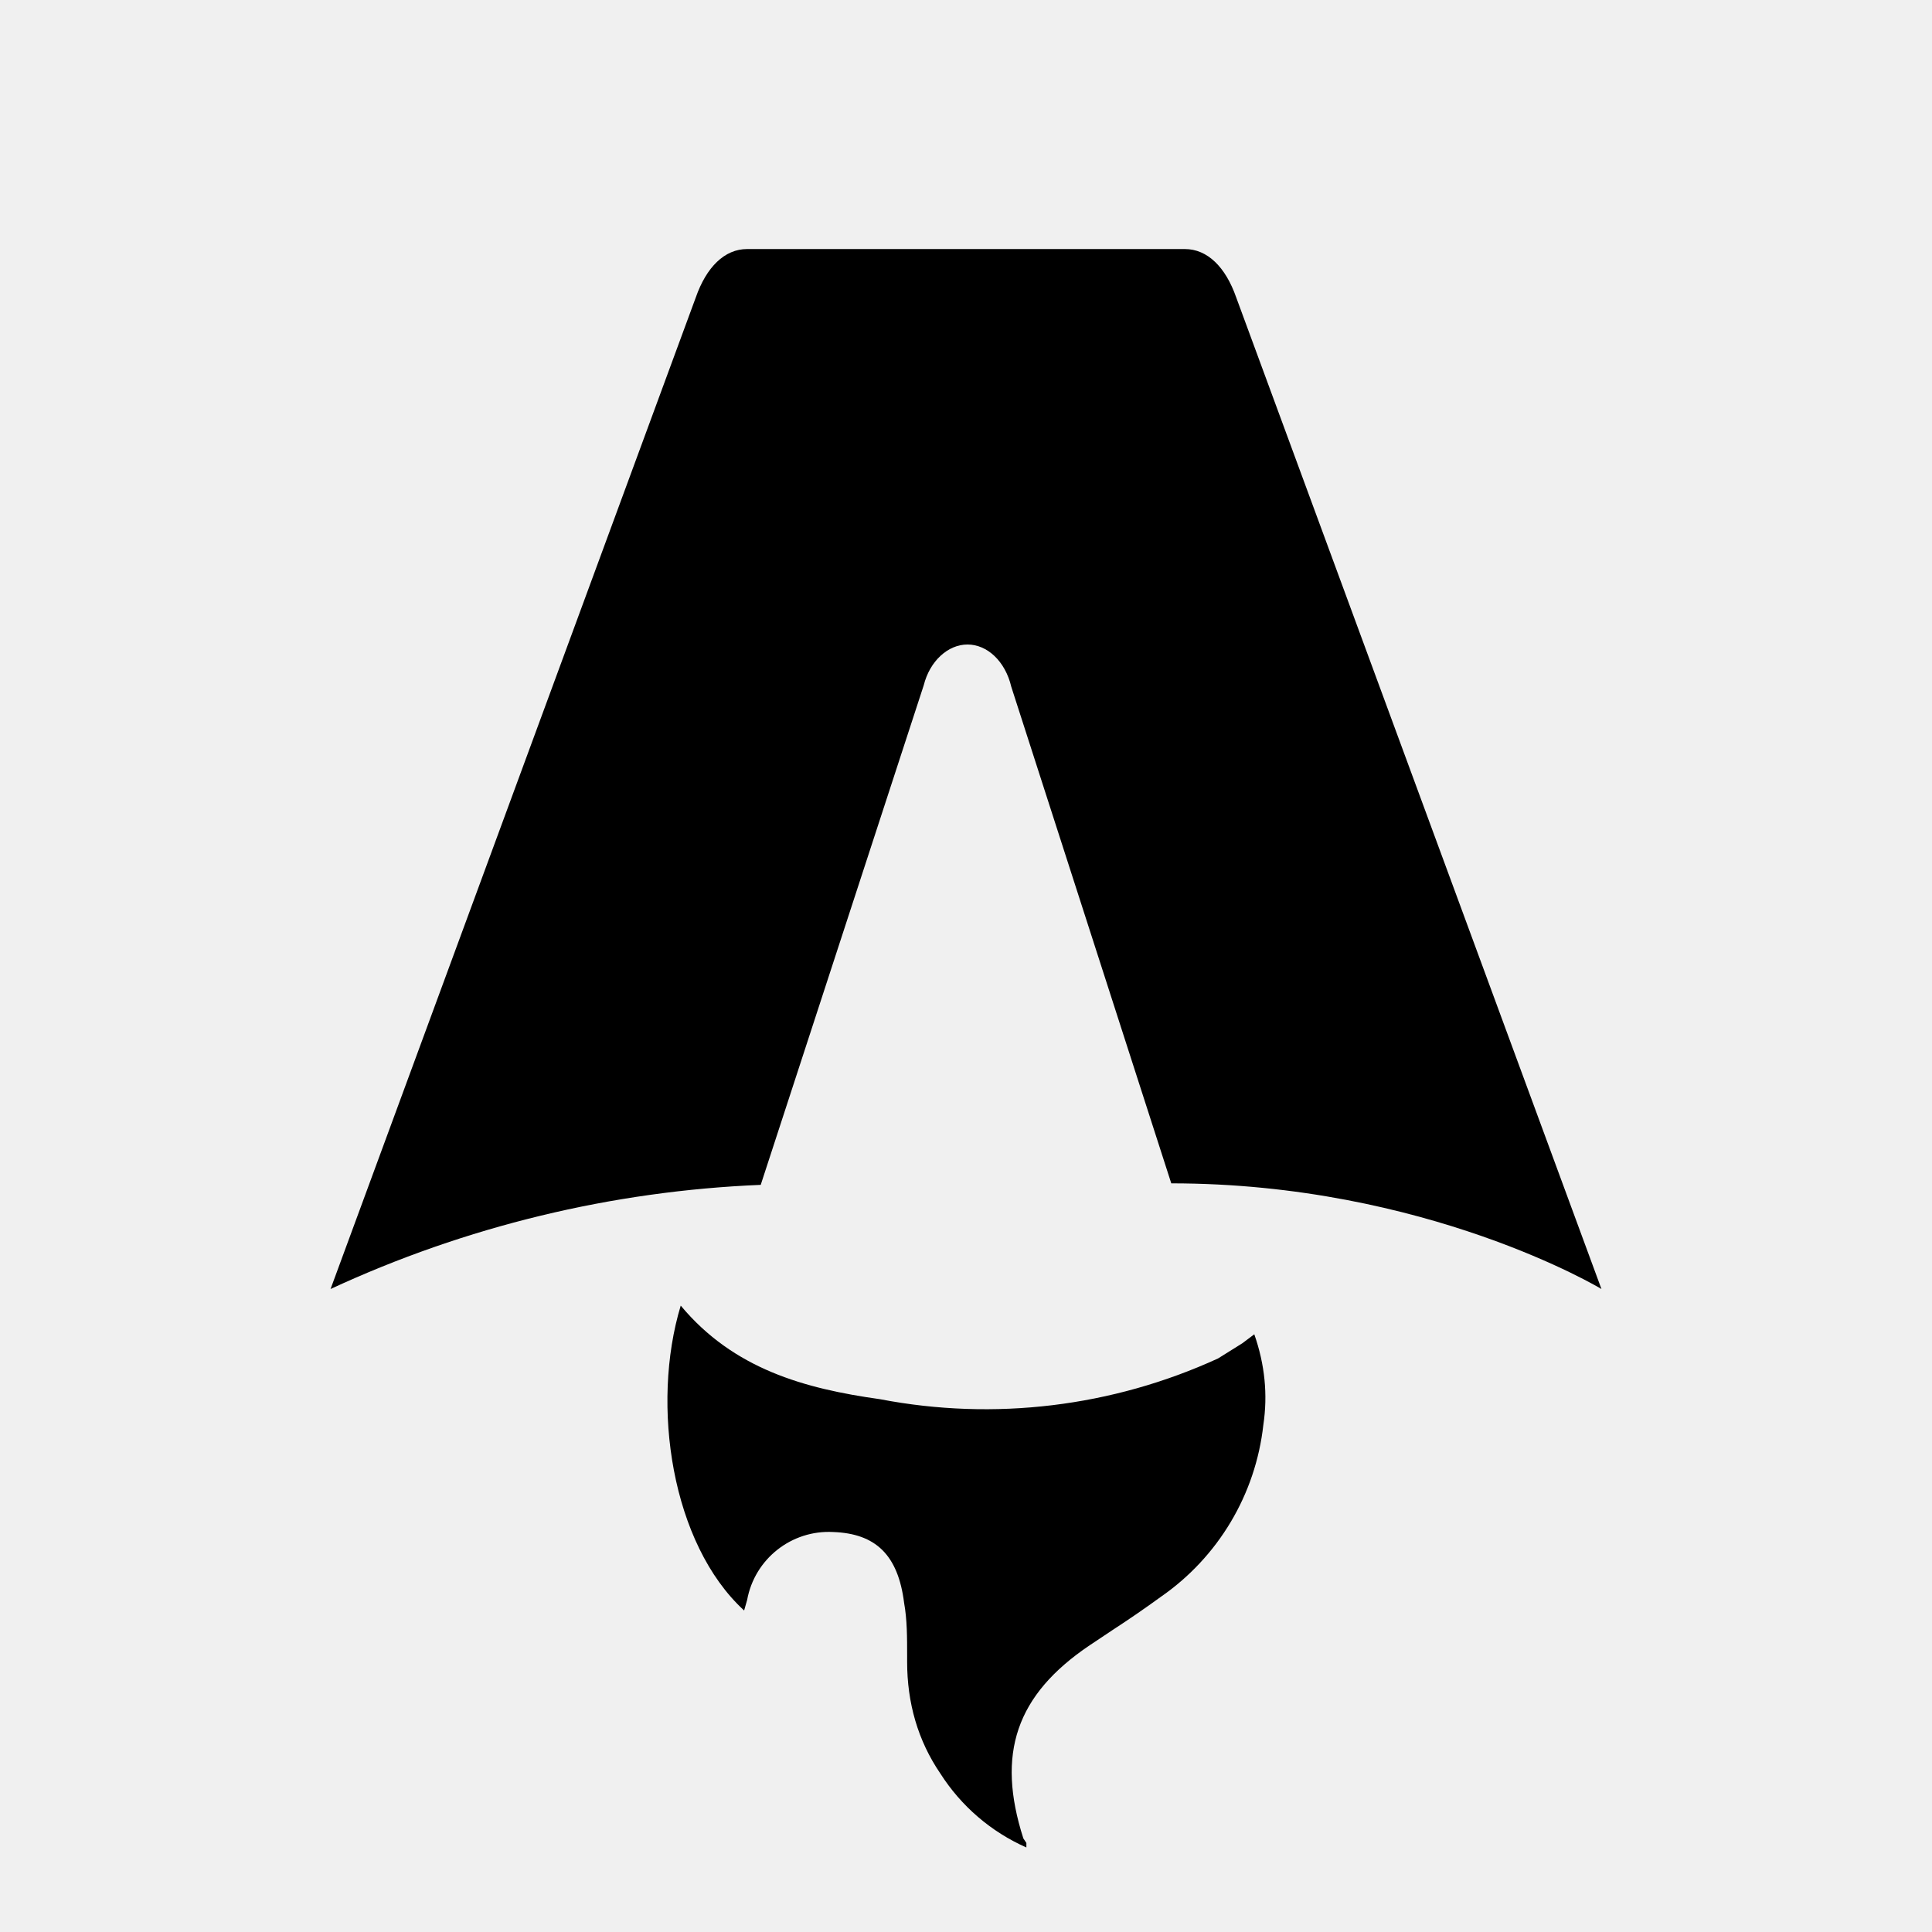
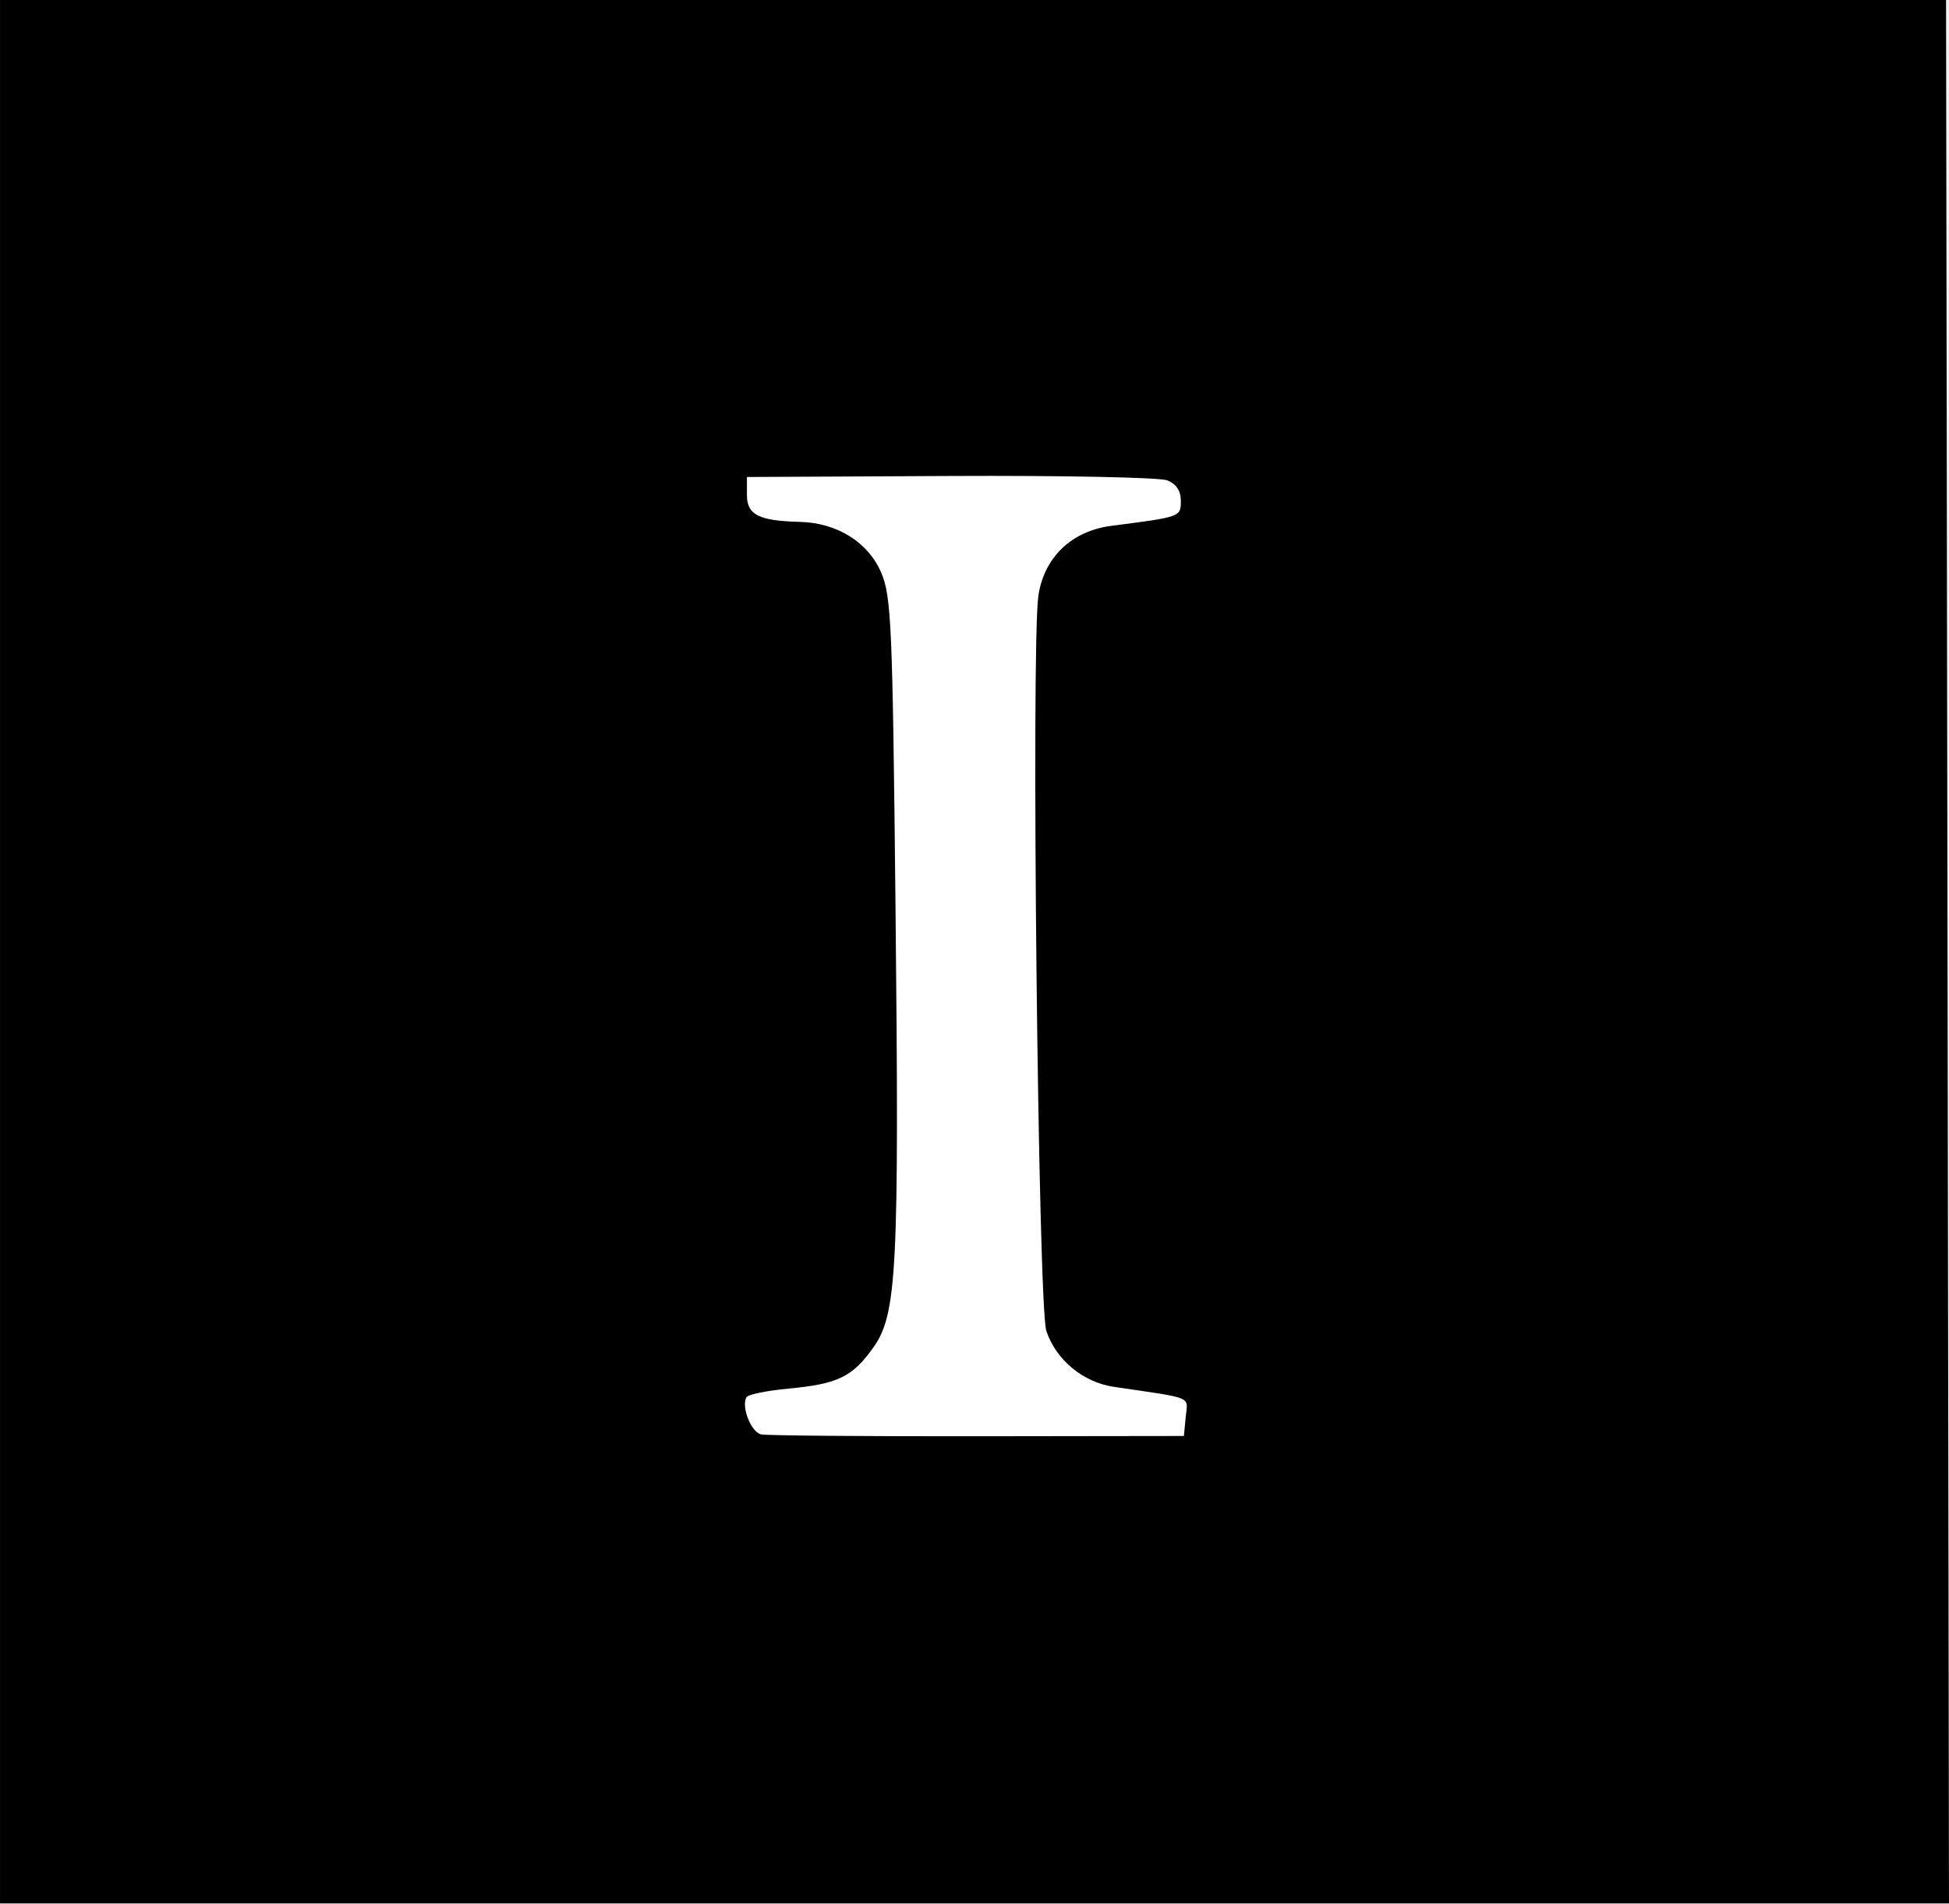
- <svg xmlns="http://www.w3.org/2000/svg" fill="none" viewBox="0 0 128 128">
-   <path d="M50.4 78.5a75.1 75.1 0 0 0-28.5 6.9l24.2-65.7c.7-2 1.9-3.2 3.4-3.2h29c1.5 0 2.7 1.2 3.4 3.2l24.2 65.7s-11.6-7-28.5-7L67 45.5c-.4-1.7-1.6-2.8-2.9-2.8-1.3 0-2.5 1.1-2.9 2.7L50.4 78.5Zm-1.1 28.2Zm-4.2-20.2c-2 6.6-.6 15.8 4.2 20.2a17.5 17.5 0 0 1 .2-.7 5.5 5.5 0 0 1 5.7-4.5c2.8.1 4.3 1.5 4.7 4.7.2 1.1.2 2.3.2 3.5v.4c0 2.7.7 5.2 2.2 7.4a13 13 0 0 0 5.7 4.9v-.3l-.2-.3c-1.8-5.6-.5-9.5 4.4-12.8l1.5-1a73 73 0 0 0 3.2-2.2 16 16 0 0 0 6.8-11.4c.3-2 .1-4-.6-6l-.8.6-1.6 1a37 37 0 0 1-22.4 2.7c-5-.7-9.7-2-13.2-6.2Z" />
-   <style>
-         path { fill: #000; }
-         @media (prefers-color-scheme: dark) {
-             path { fill: #FFF; }
-         }
-     </style>
+ <svg xmlns="http://www.w3.org/2000/svg" width="84.974mm" height="82.977mm" viewBox="0 0 84.974 82.977" version="1.1" id="svg1" xml:space="preserve">
+   <defs id="defs1">
+     <linearGradient id="swatch11">
+       <stop style="stop-color:#000000;stop-opacity:0.437;" offset="0" id="stop11" />
+     </linearGradient>
+     <clipPath clipPathUnits="userSpaceOnUse" id="clipPath10">
+       <rect style="opacity:0.3;fill:#ffffff;stroke:#000000;stroke-width:1.027;stroke-opacity:0.437" id="rect12" width="85.313" height="82.977" x="216.008" y="961.099" />
+     </clipPath>
+   </defs>
+   <g id="layer1" transform="translate(-234.3124,-940.3537)">
+     <g id="g14">
+       <rect style="fill:#ffffff;stroke:none;stroke-width:1.058;stroke-opacity:0.437" id="rect14" width="60.1" height="57.355" x="248.029" y="953.369" />
+       <g id="g12" transform="translate(18.30469,-20.74532)">
+         <path style="fill:#000000" d="m 215.54,1044.598 -0.137,-84.002 85.449,0.02 0.13,83.909 z m 52.164,-21.734 c 0.089,-0.916 0.395,-0.788 -3.133,-1.307 -1.343,-0.198 -2.526,-1.177 -2.945,-2.44 -0.357,-1.073 -0.668,-29.869 -0.346,-32.048 0.247,-1.673 1.45,-2.824 3.184,-3.047 3.026,-0.388 3.027,-0.389 3.027,-1.091 0,-0.437 -0.2,-0.737 -0.595,-0.892 -0.327,-0.129 -4.584,-0.214 -9.459,-0.19 l -8.864,0.044 v 0.782 c 0,0.869 0.514,1.129 2.326,1.176 1.605,0.042 2.955,0.885 3.522,2.198 0.449,1.041 0.502,2.256 0.629,14.498 0.165,15.95 0.07,17.845 -0.974,19.306 -0.91,1.275 -1.545,1.58 -3.702,1.782 -0.927,0.087 -1.745,0.253 -1.817,0.371 -0.247,0.399 0.197,1.531 0.637,1.624 0.241,0.051 4.486,0.087 9.434,0.081 l 8.996,-0.012 z" id="path6-9" clip-path="url(#clipPath10)" />
+       </g>
+     </g>
+   </g>
</svg>
